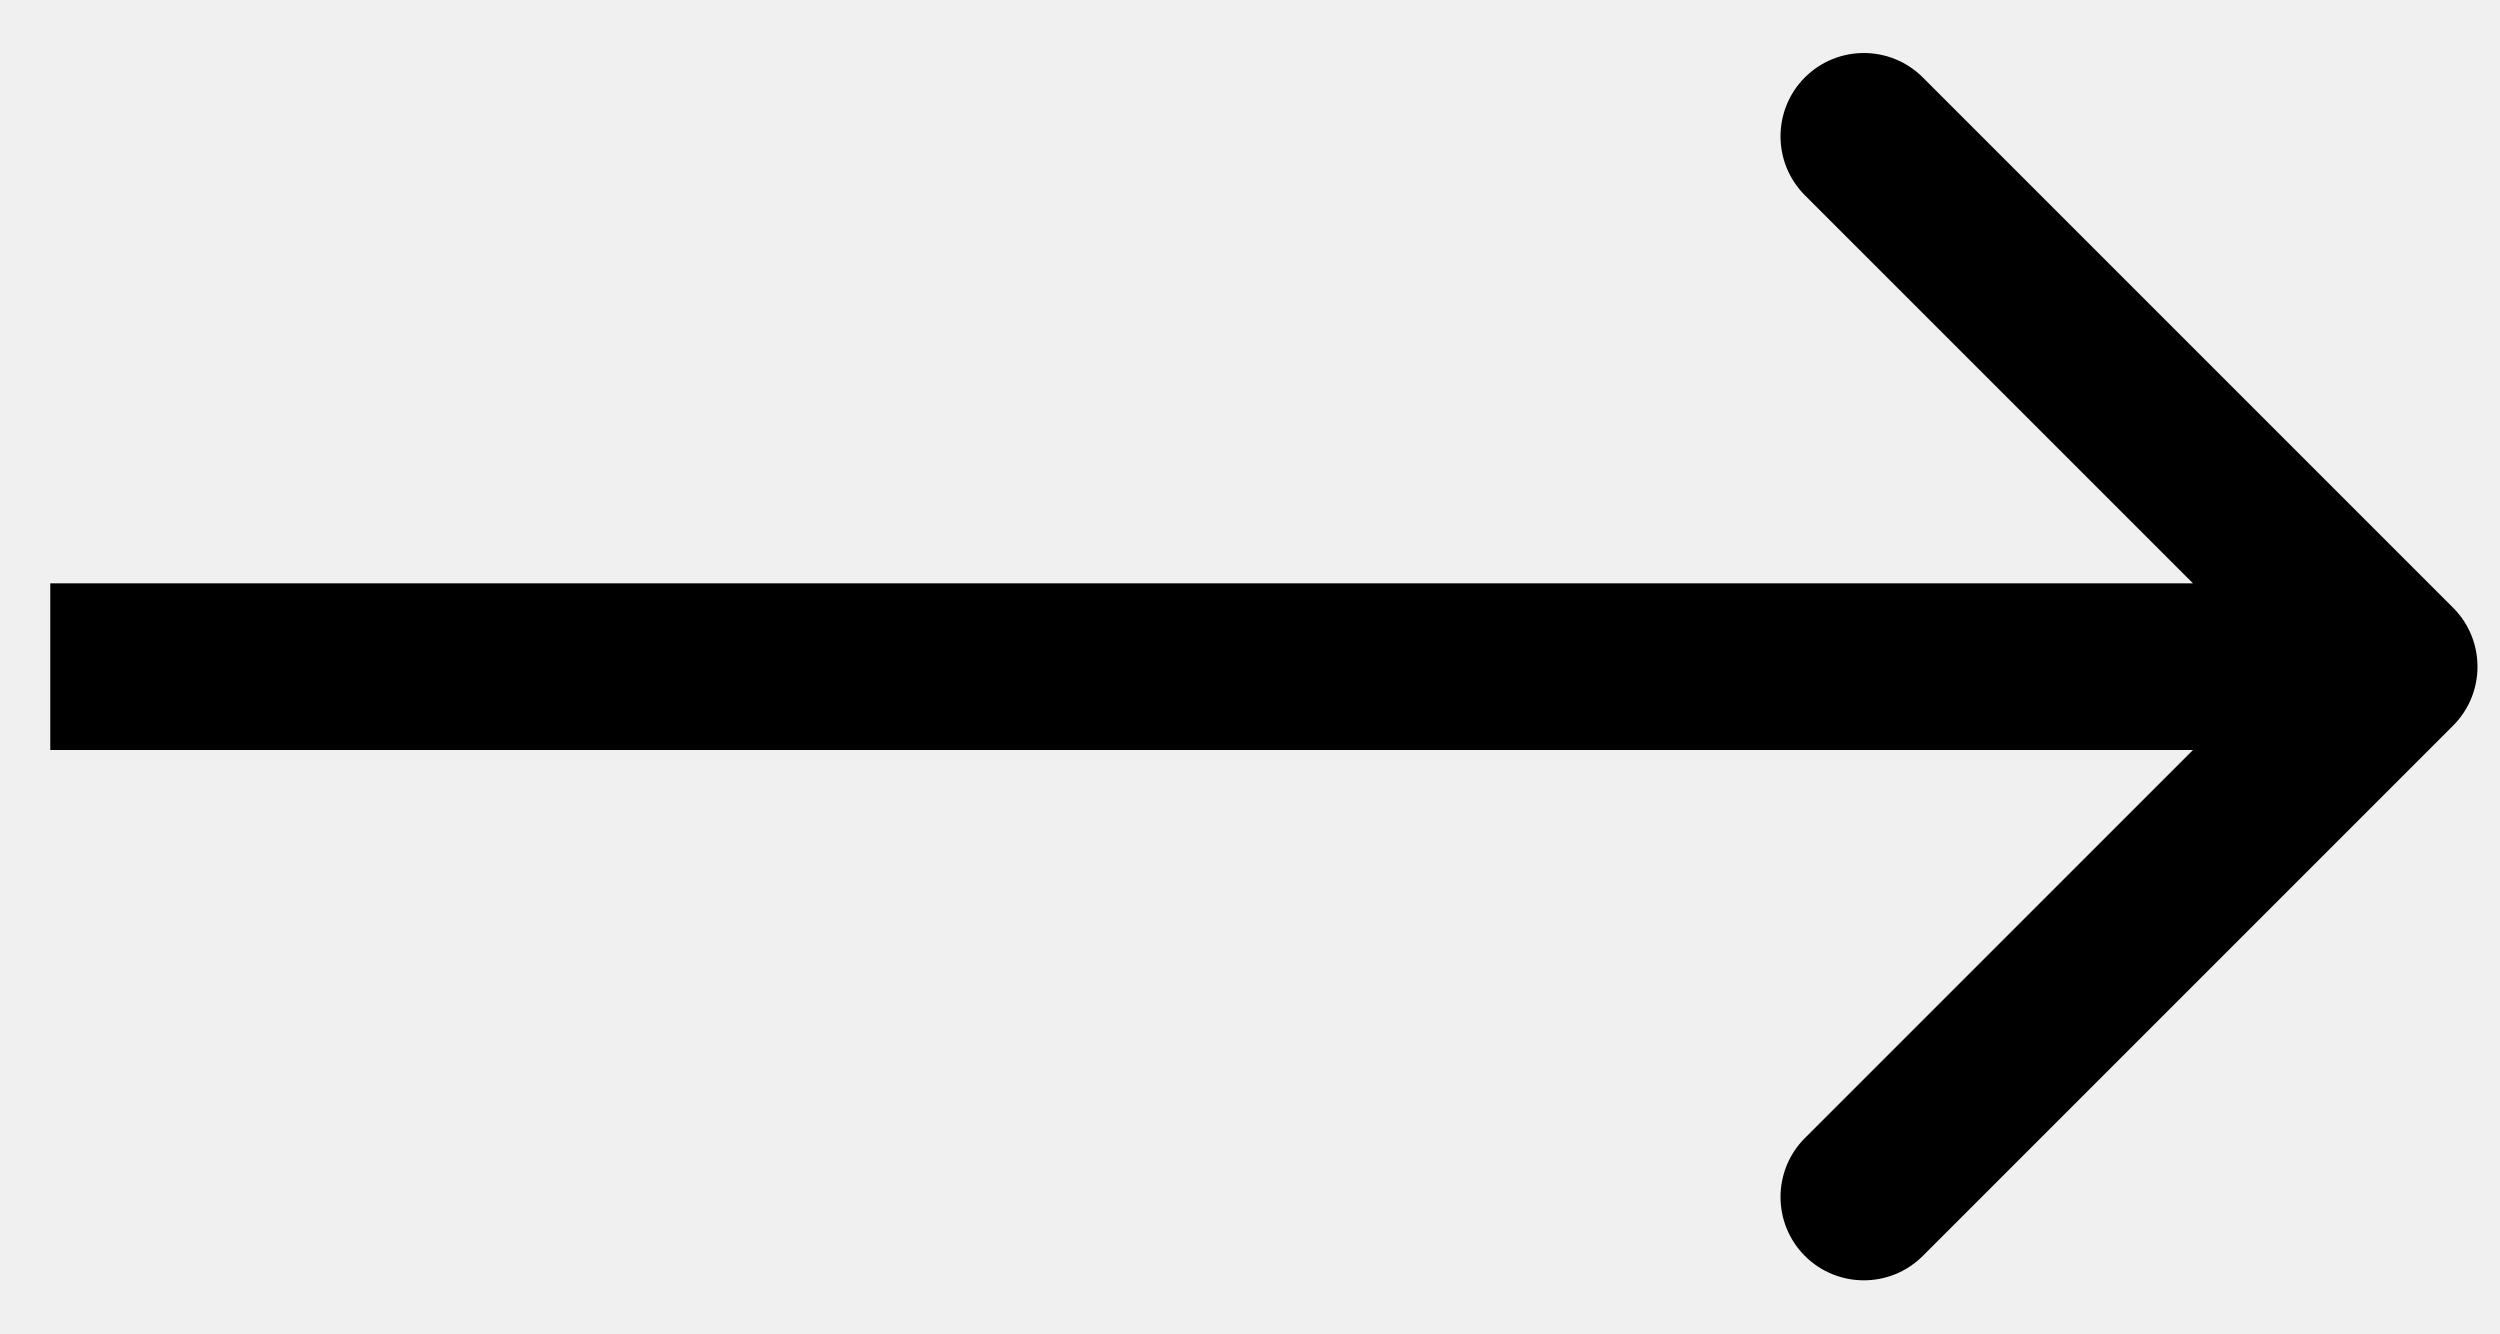
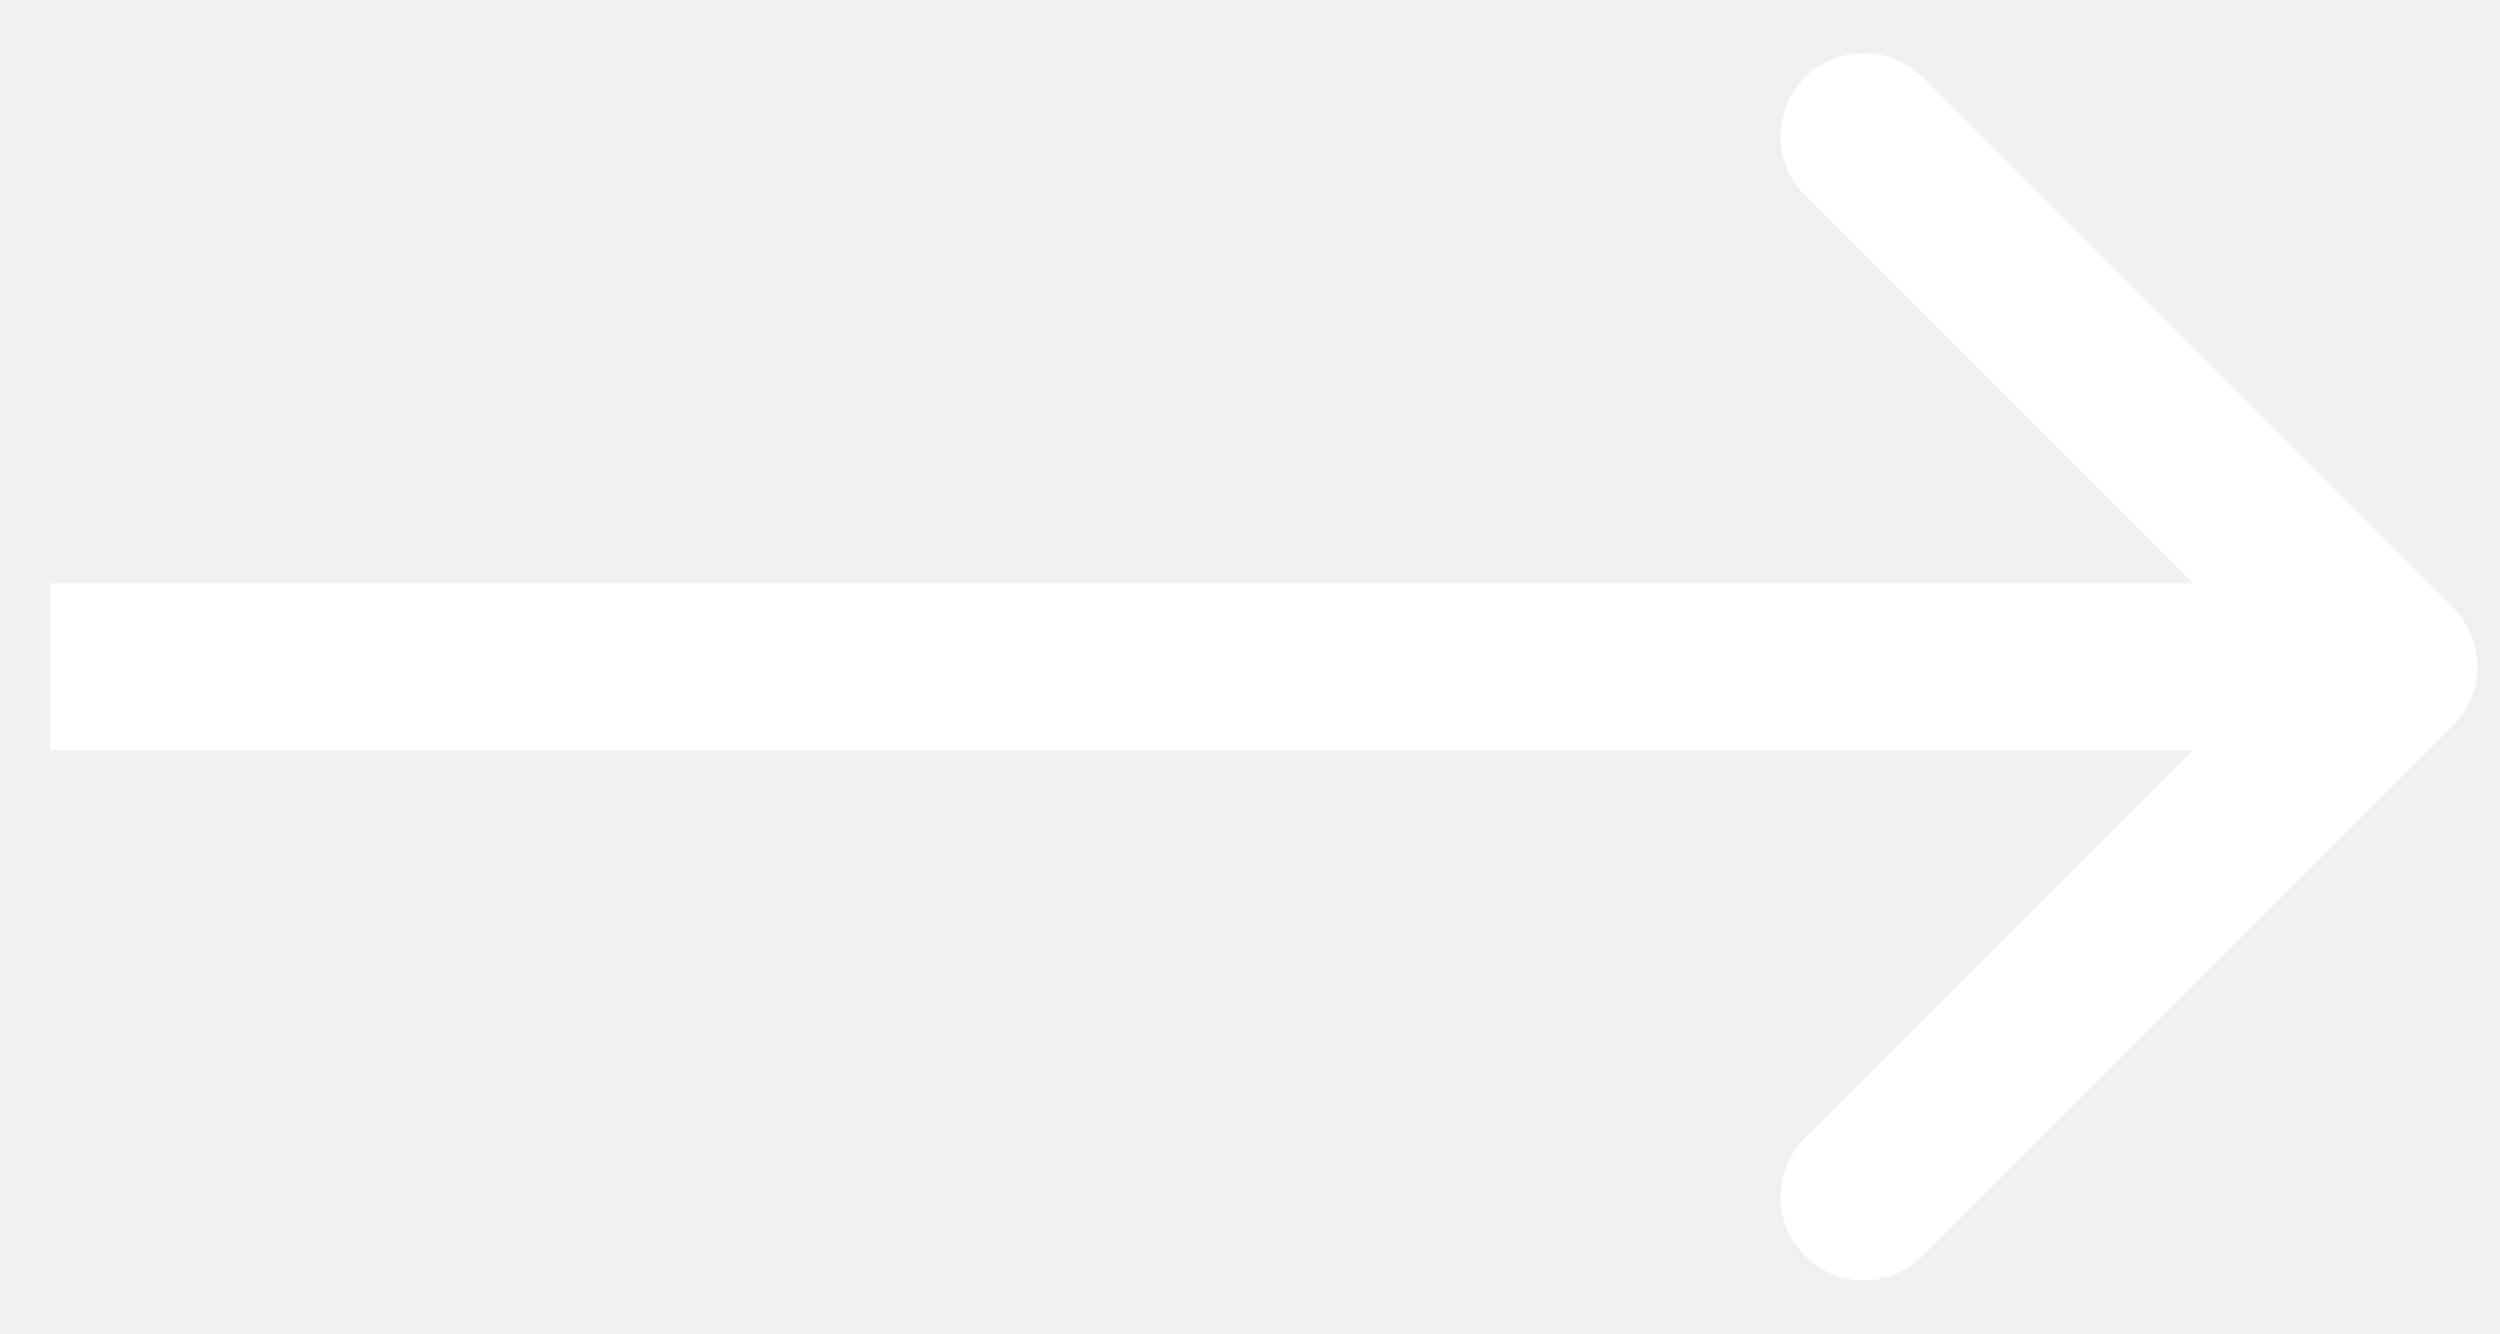
<svg xmlns="http://www.w3.org/2000/svg" width="45" height="24" viewBox="0 0 45 24" fill="none">
-   <path d="M44.156 13.061C44.741 12.475 44.741 11.525 44.156 10.939L34.61 1.393C34.024 0.808 33.074 0.808 32.488 1.393C31.903 1.979 31.903 2.929 32.488 3.515L40.974 12L32.488 20.485C31.903 21.071 31.903 22.021 32.488 22.607C33.074 23.192 34.024 23.192 34.61 22.607L44.156 13.061ZM0.905 13.5H43.095V10.5H0.905V13.5Z" fill="black" />
+   <path d="M44.156 13.061C44.741 12.475 44.741 11.525 44.156 10.939L34.61 1.393C34.024 0.808 33.074 0.808 32.488 1.393C31.903 1.979 31.903 2.929 32.488 3.515L40.974 12L32.488 20.485C31.903 21.071 31.903 22.021 32.488 22.607C33.074 23.192 34.024 23.192 34.61 22.607L44.156 13.061ZM0.905 13.5H43.095V10.5H0.905V13.5Z" fill="white" />
</svg>
